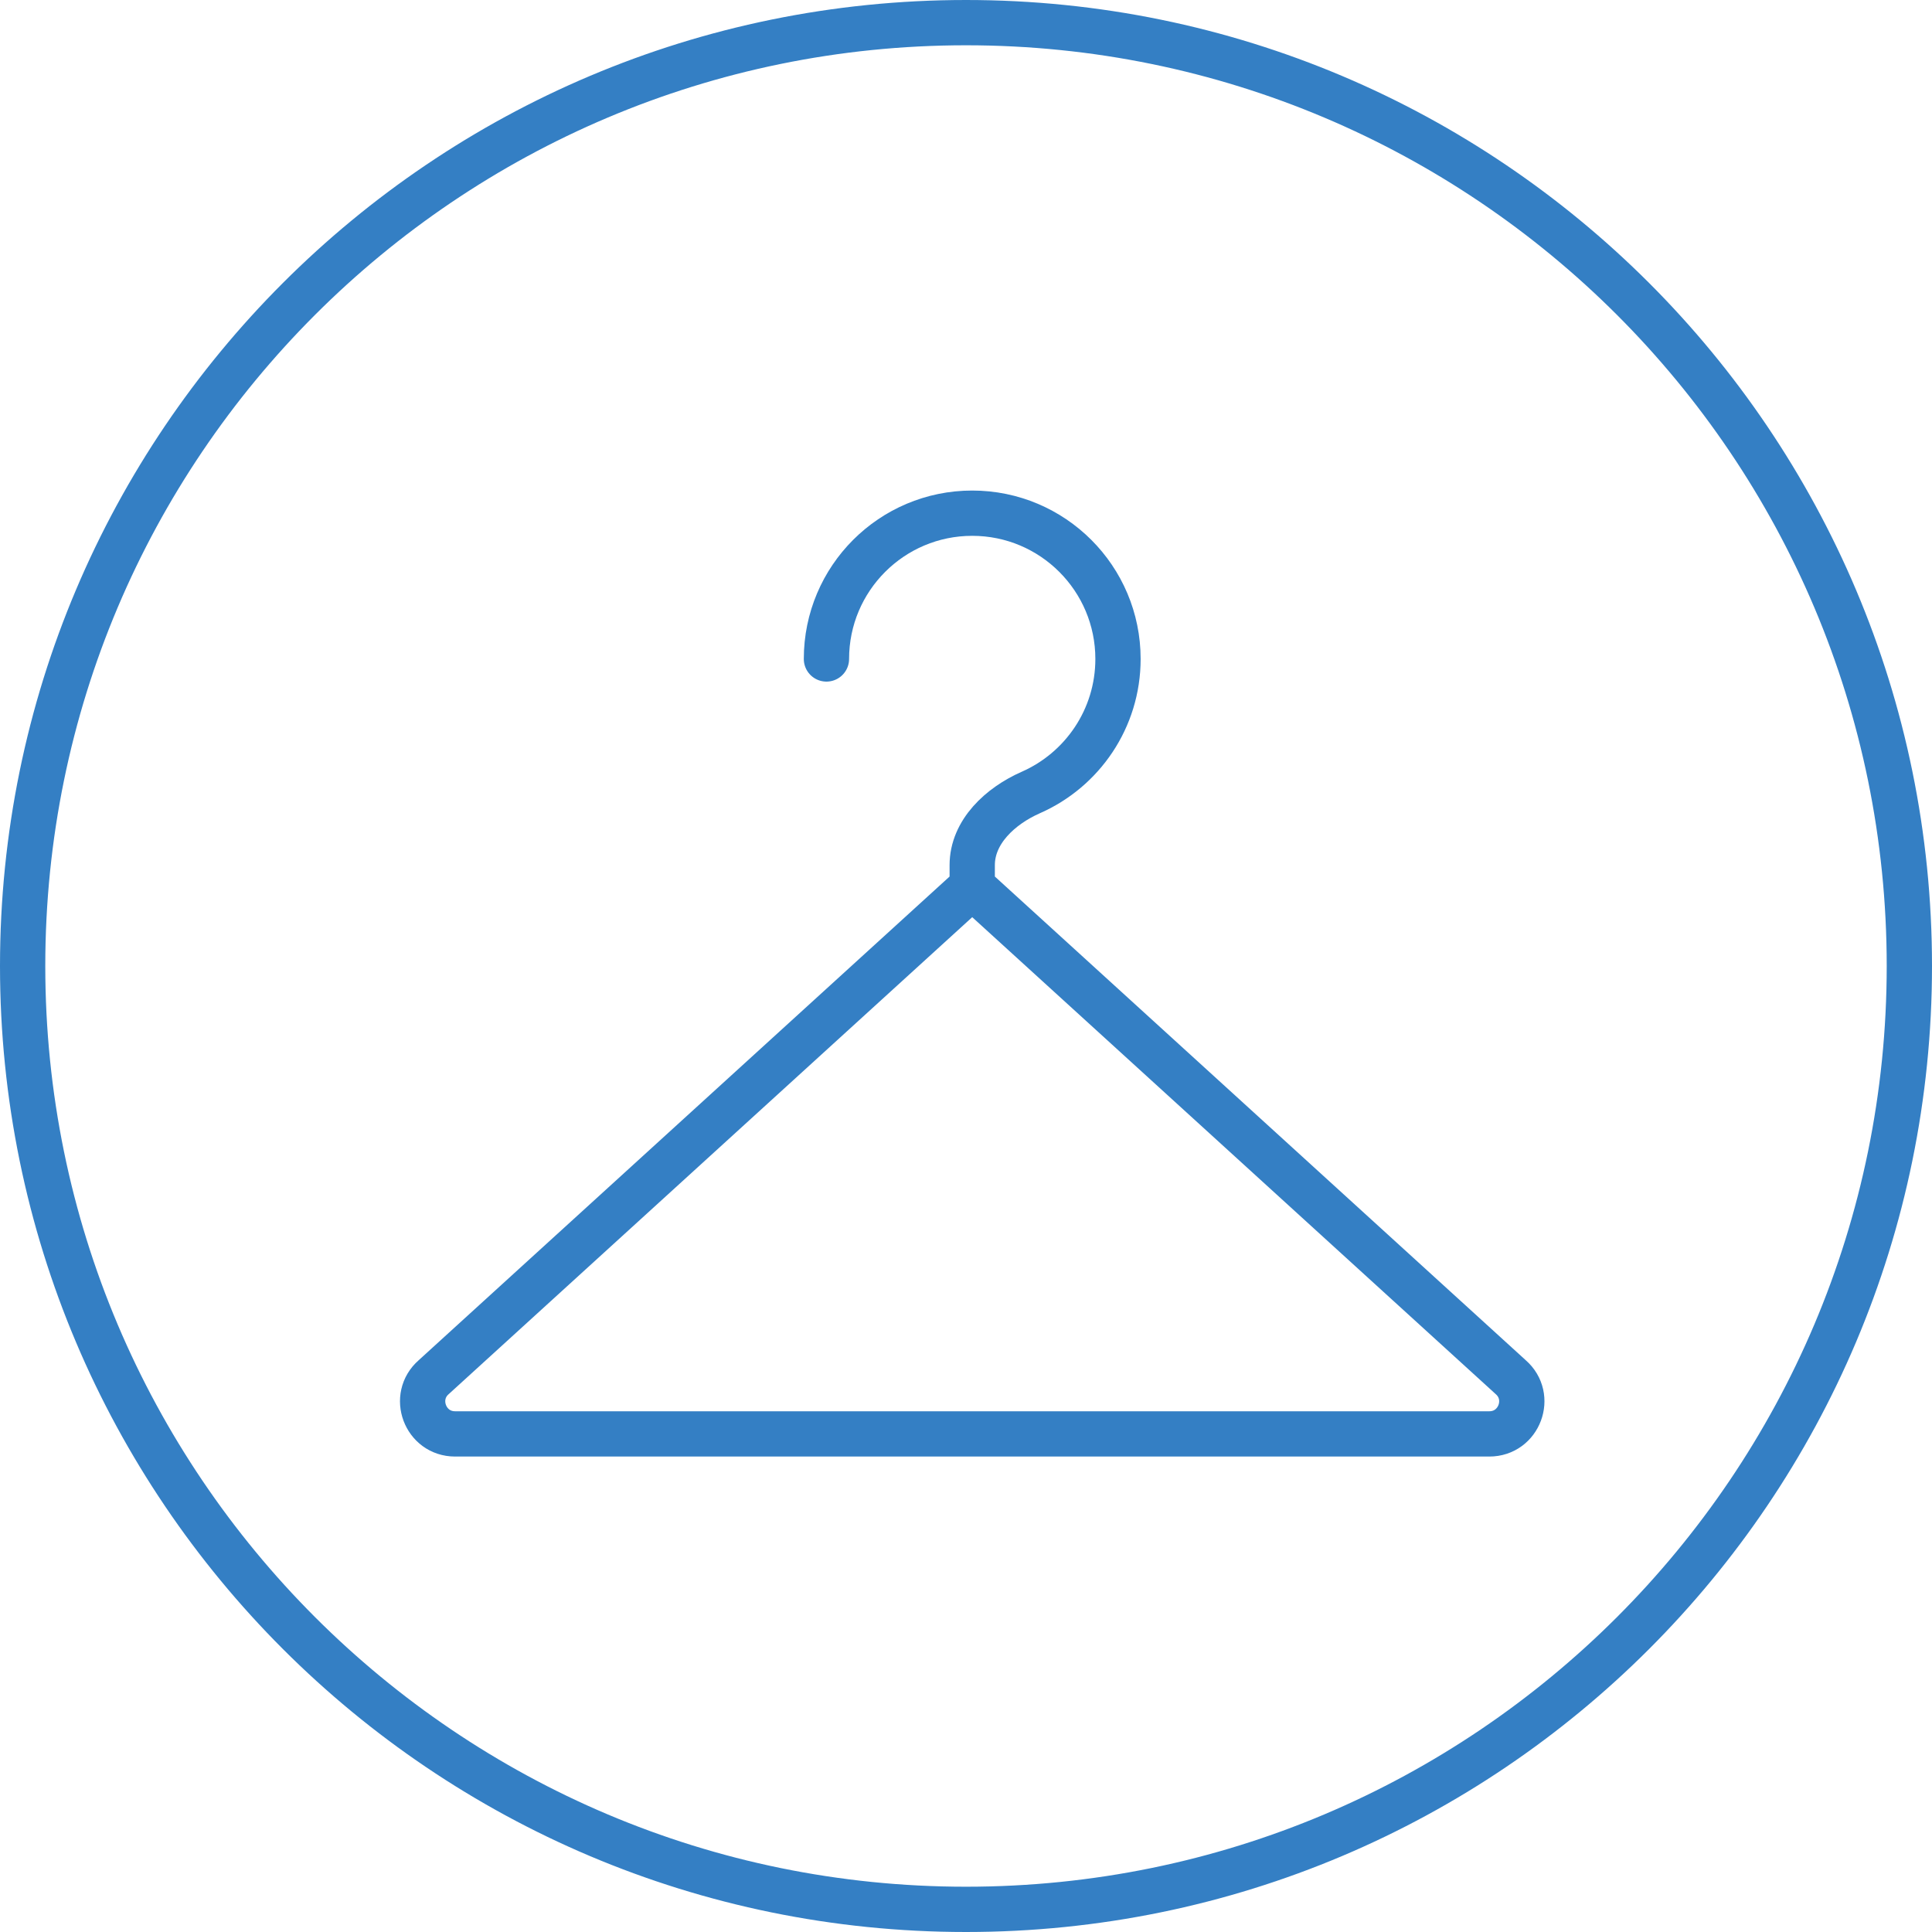
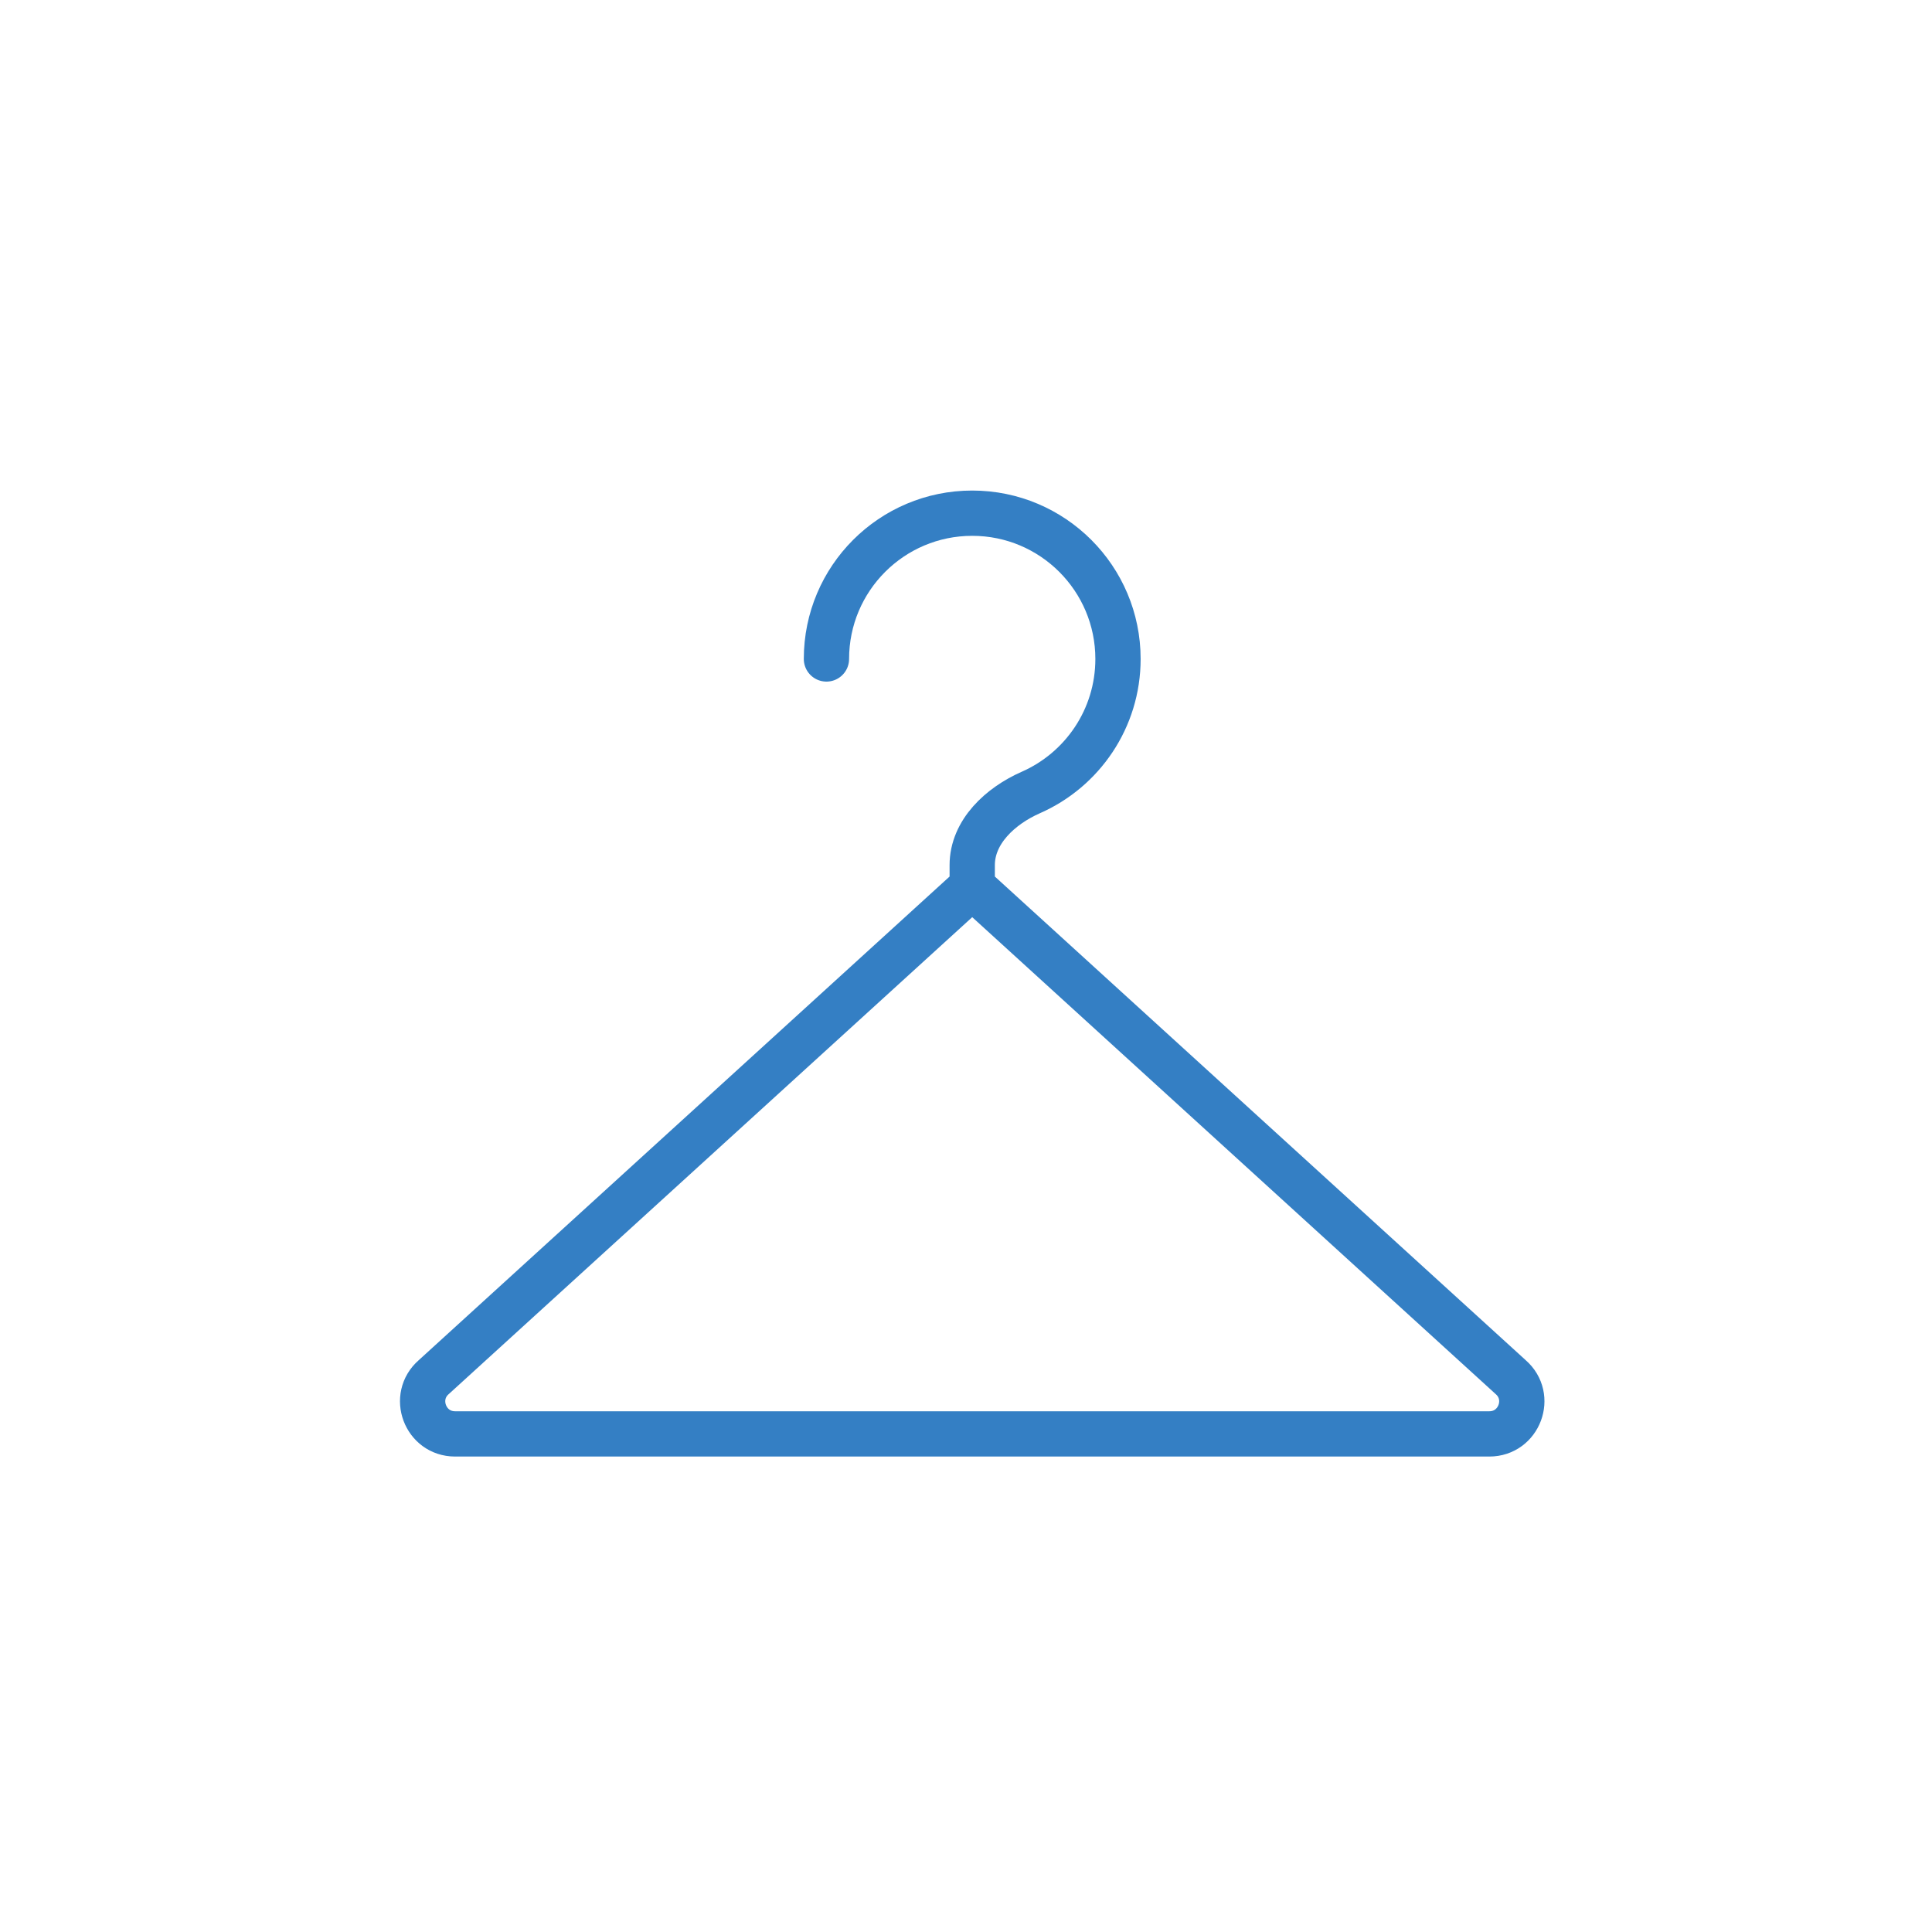
<svg xmlns="http://www.w3.org/2000/svg" width="64" height="64" viewBox="0 0 64 64" fill="none">
  <path d="M27.377 21.829C27.377 19.162 29.539 17 32.206 17C34.873 17 37.035 19.162 37.035 21.829C37.035 23.805 35.849 25.503 34.15 26.251C33.139 26.696 32.206 27.554 32.206 28.659V29.368M32.206 29.368L14.371 45.617C13.622 46.268 14.083 47.5 15.075 47.5H49.336C50.329 47.5 50.79 46.268 50.041 45.617L32.206 29.368Z" stroke="#347FC4" stroke-width="1.5" stroke-linecap="round" />
-   <rect x="0.75" y="0.75" width="62.5" height="62.5" rx="31.25" stroke="#347FC4" stroke-width="1.5" />
</svg>
